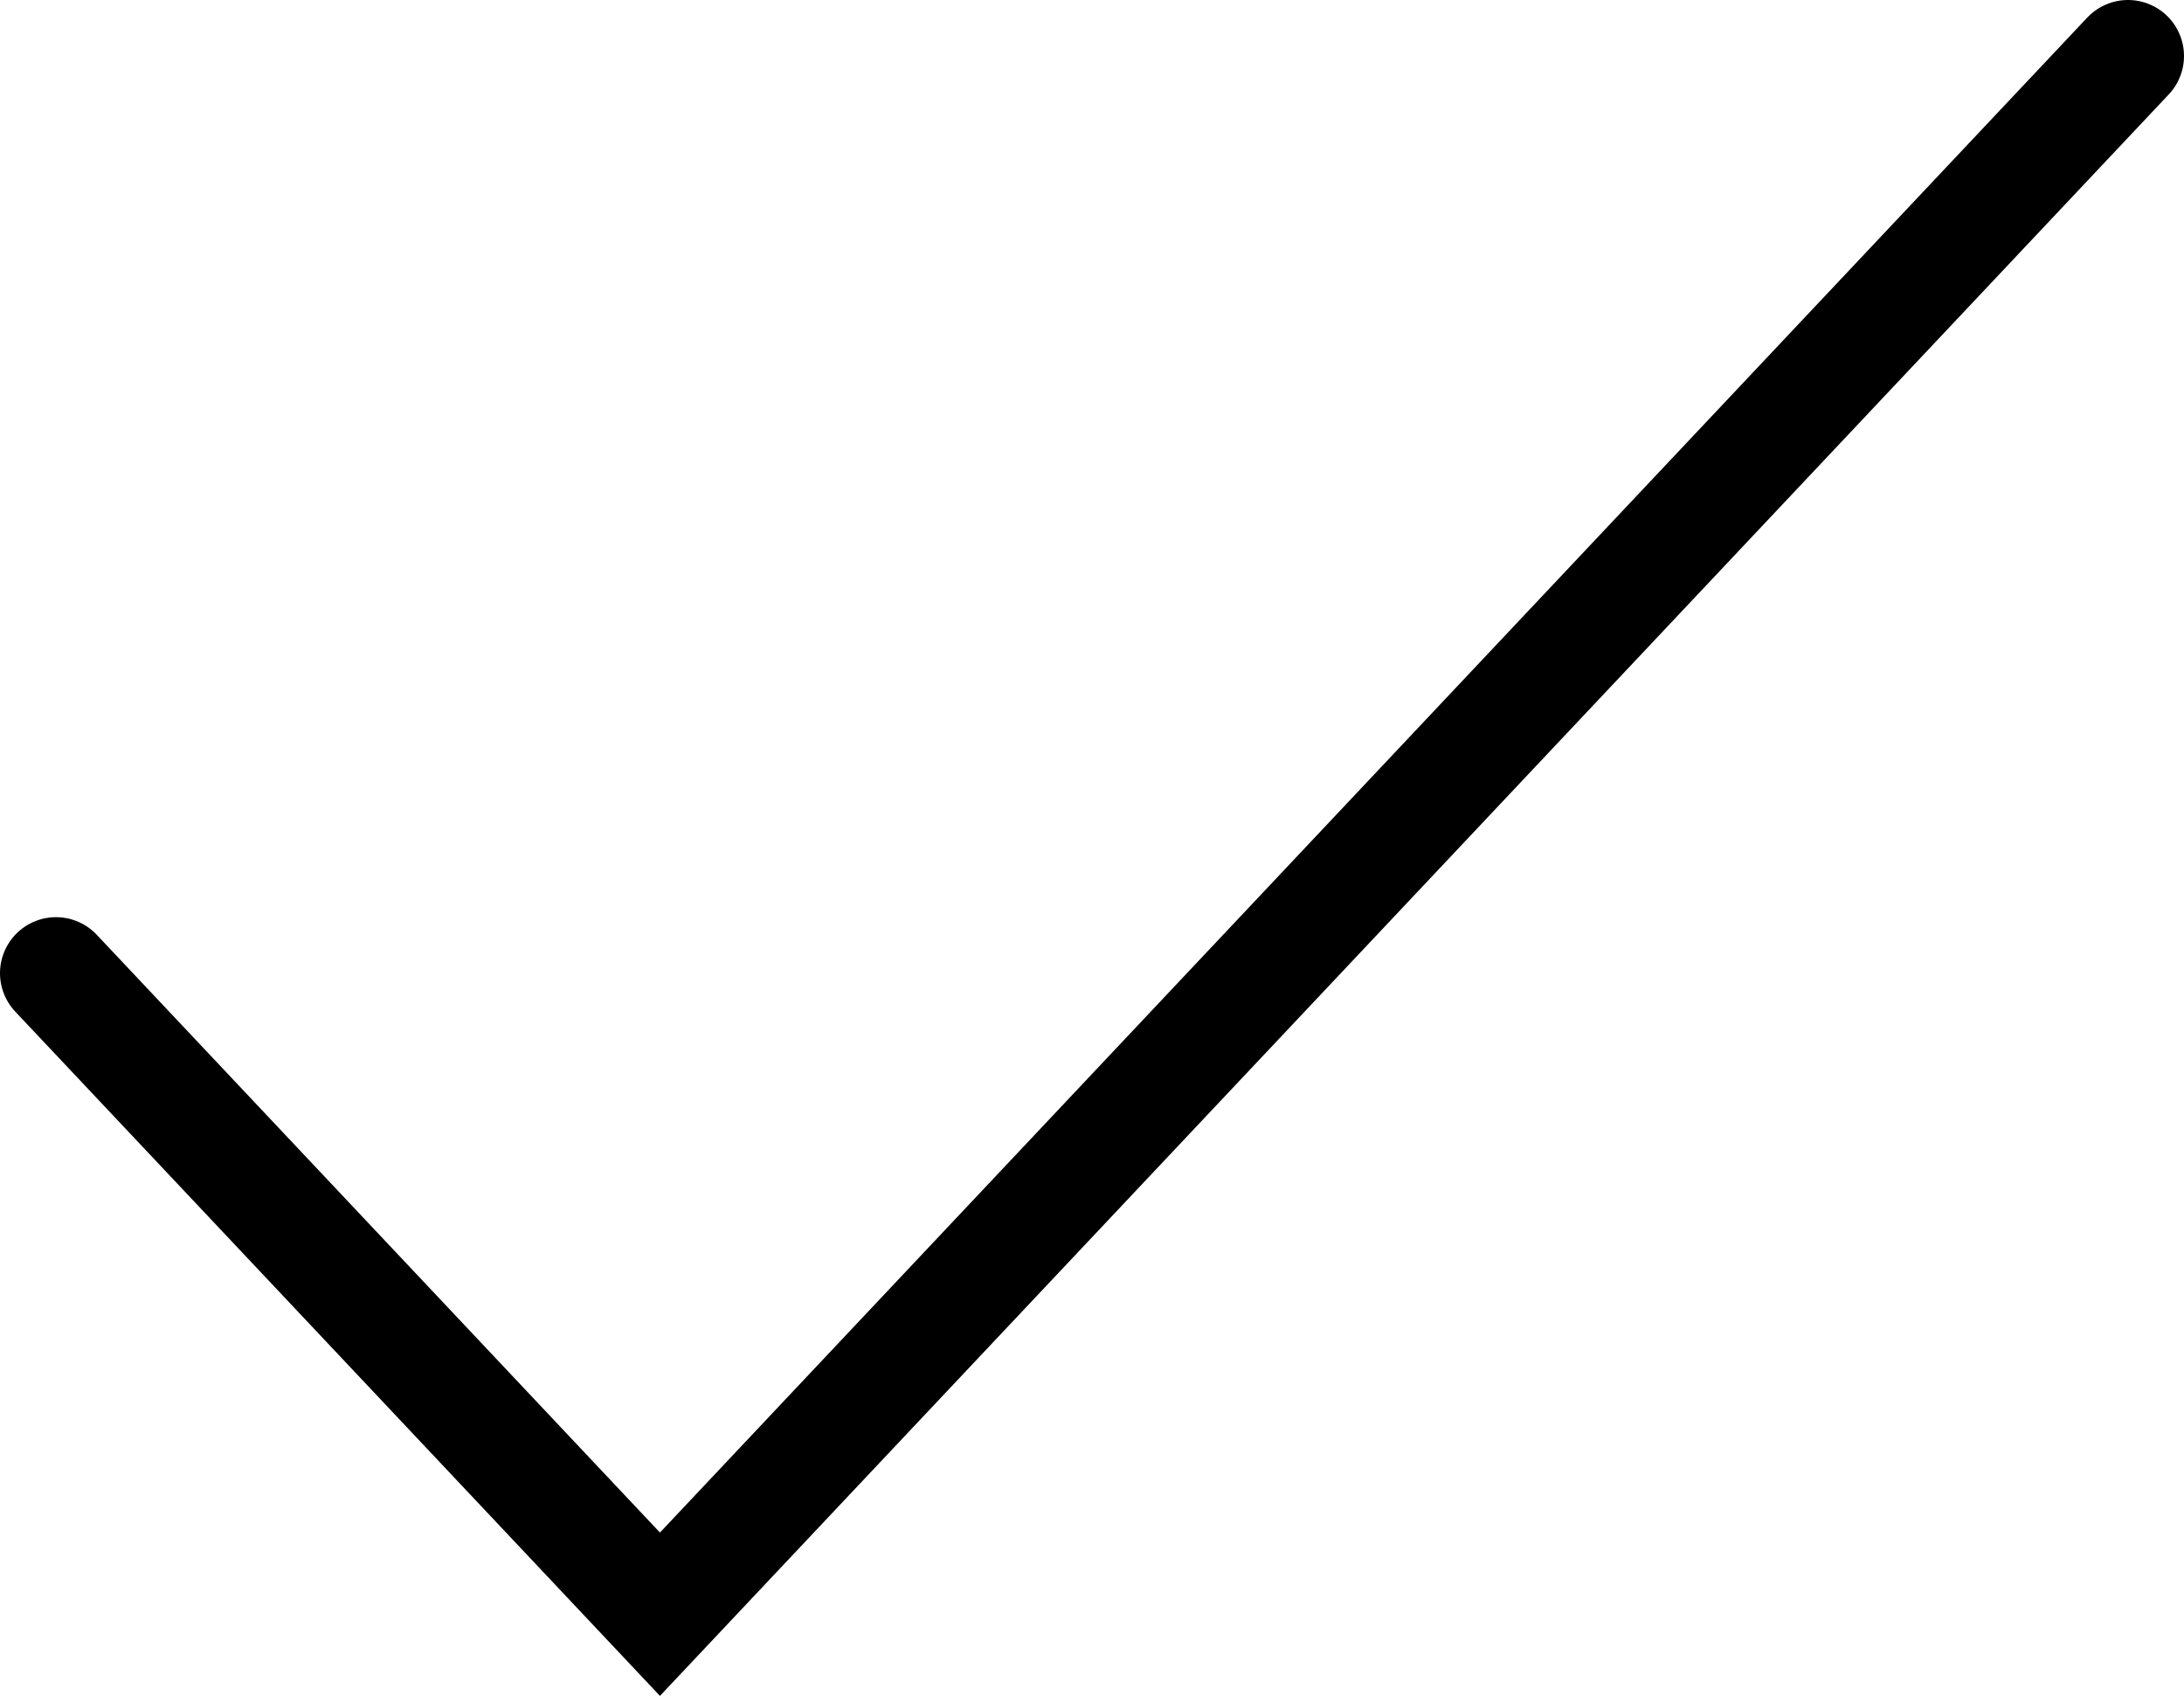
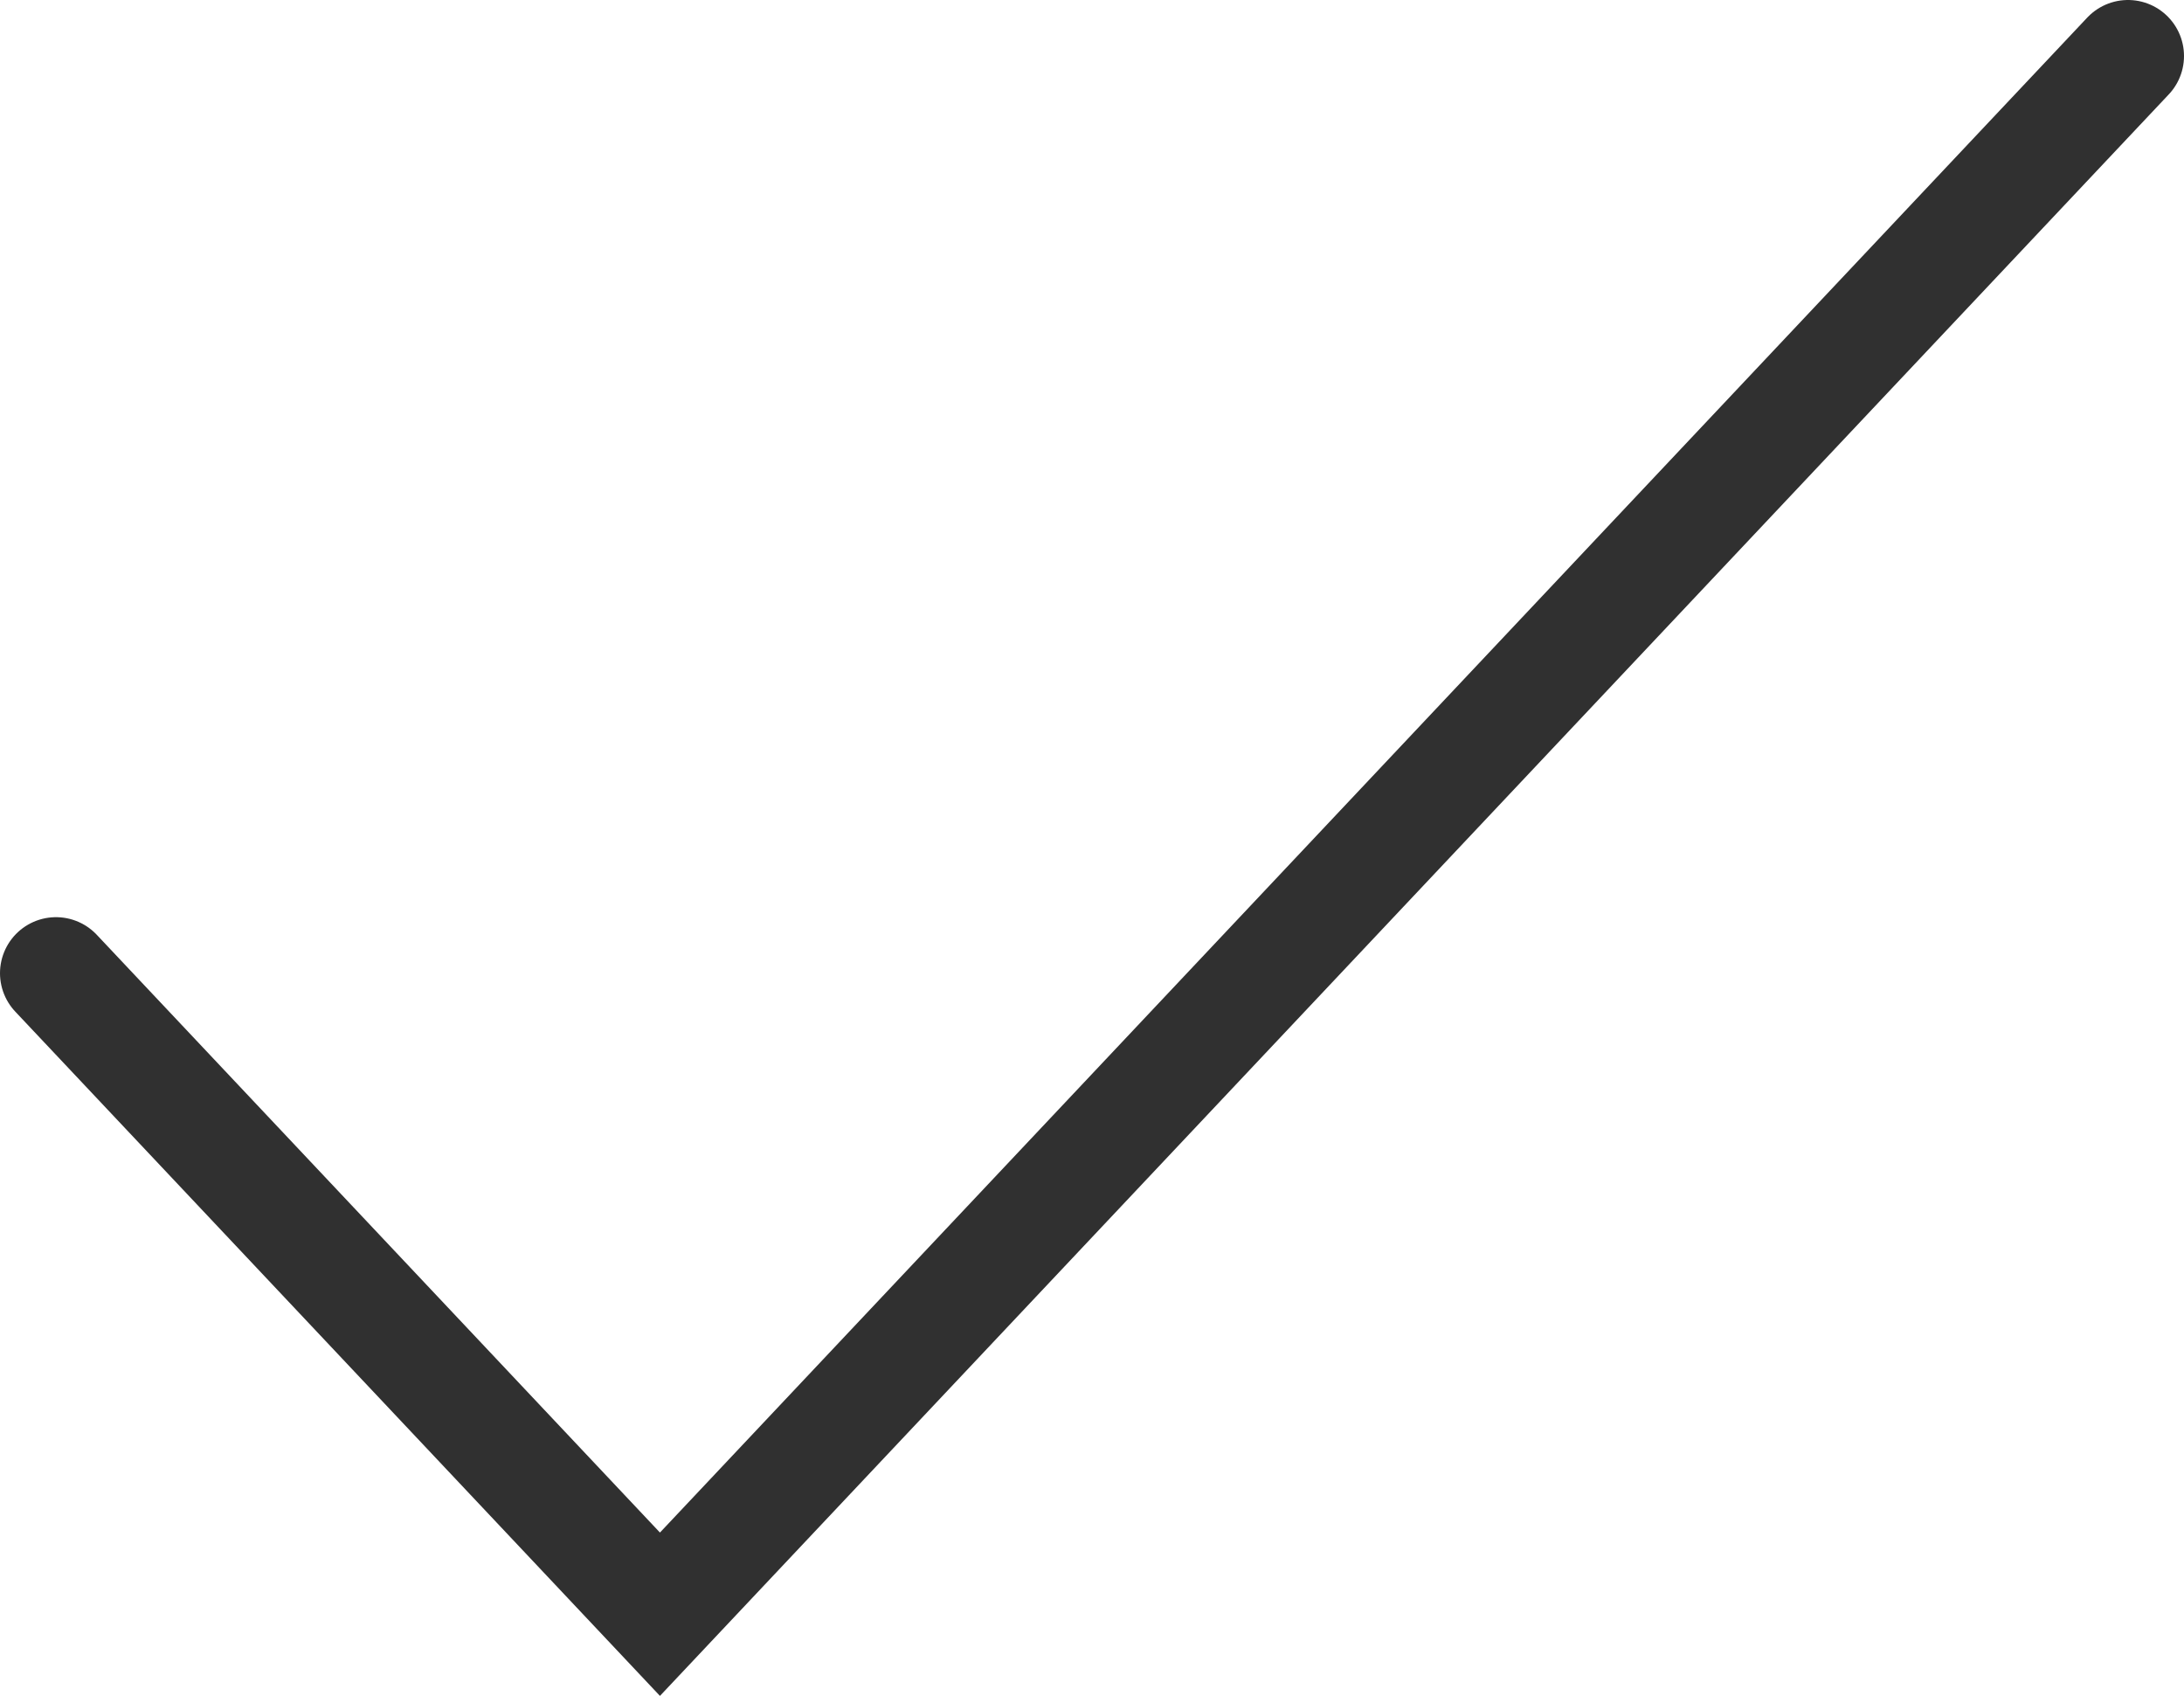
<svg xmlns="http://www.w3.org/2000/svg" version="1.1" x="0px" y="0px" viewBox="0 0 97.5 75.694" style="enable-background:new 0 0 97.5 75.694;" xml:space="preserve">
  <g id="checkmark">
-     <polyline style="fill:none;stroke:#000000;stroke-width:5;stroke-linecap:round;stroke-miterlimit:10;" points="2.5,43.437    29.462,72.049 95,2.5  " />
+     <polyline style="fill:none;stroke:#303030;stroke-width:5;stroke-linecap:round;stroke-miterlimit:10;" points="2.5,43.437    29.462,72.049 95,2.5  " />
  </g>
  <g id="Layer_1">
</g>
</svg>
